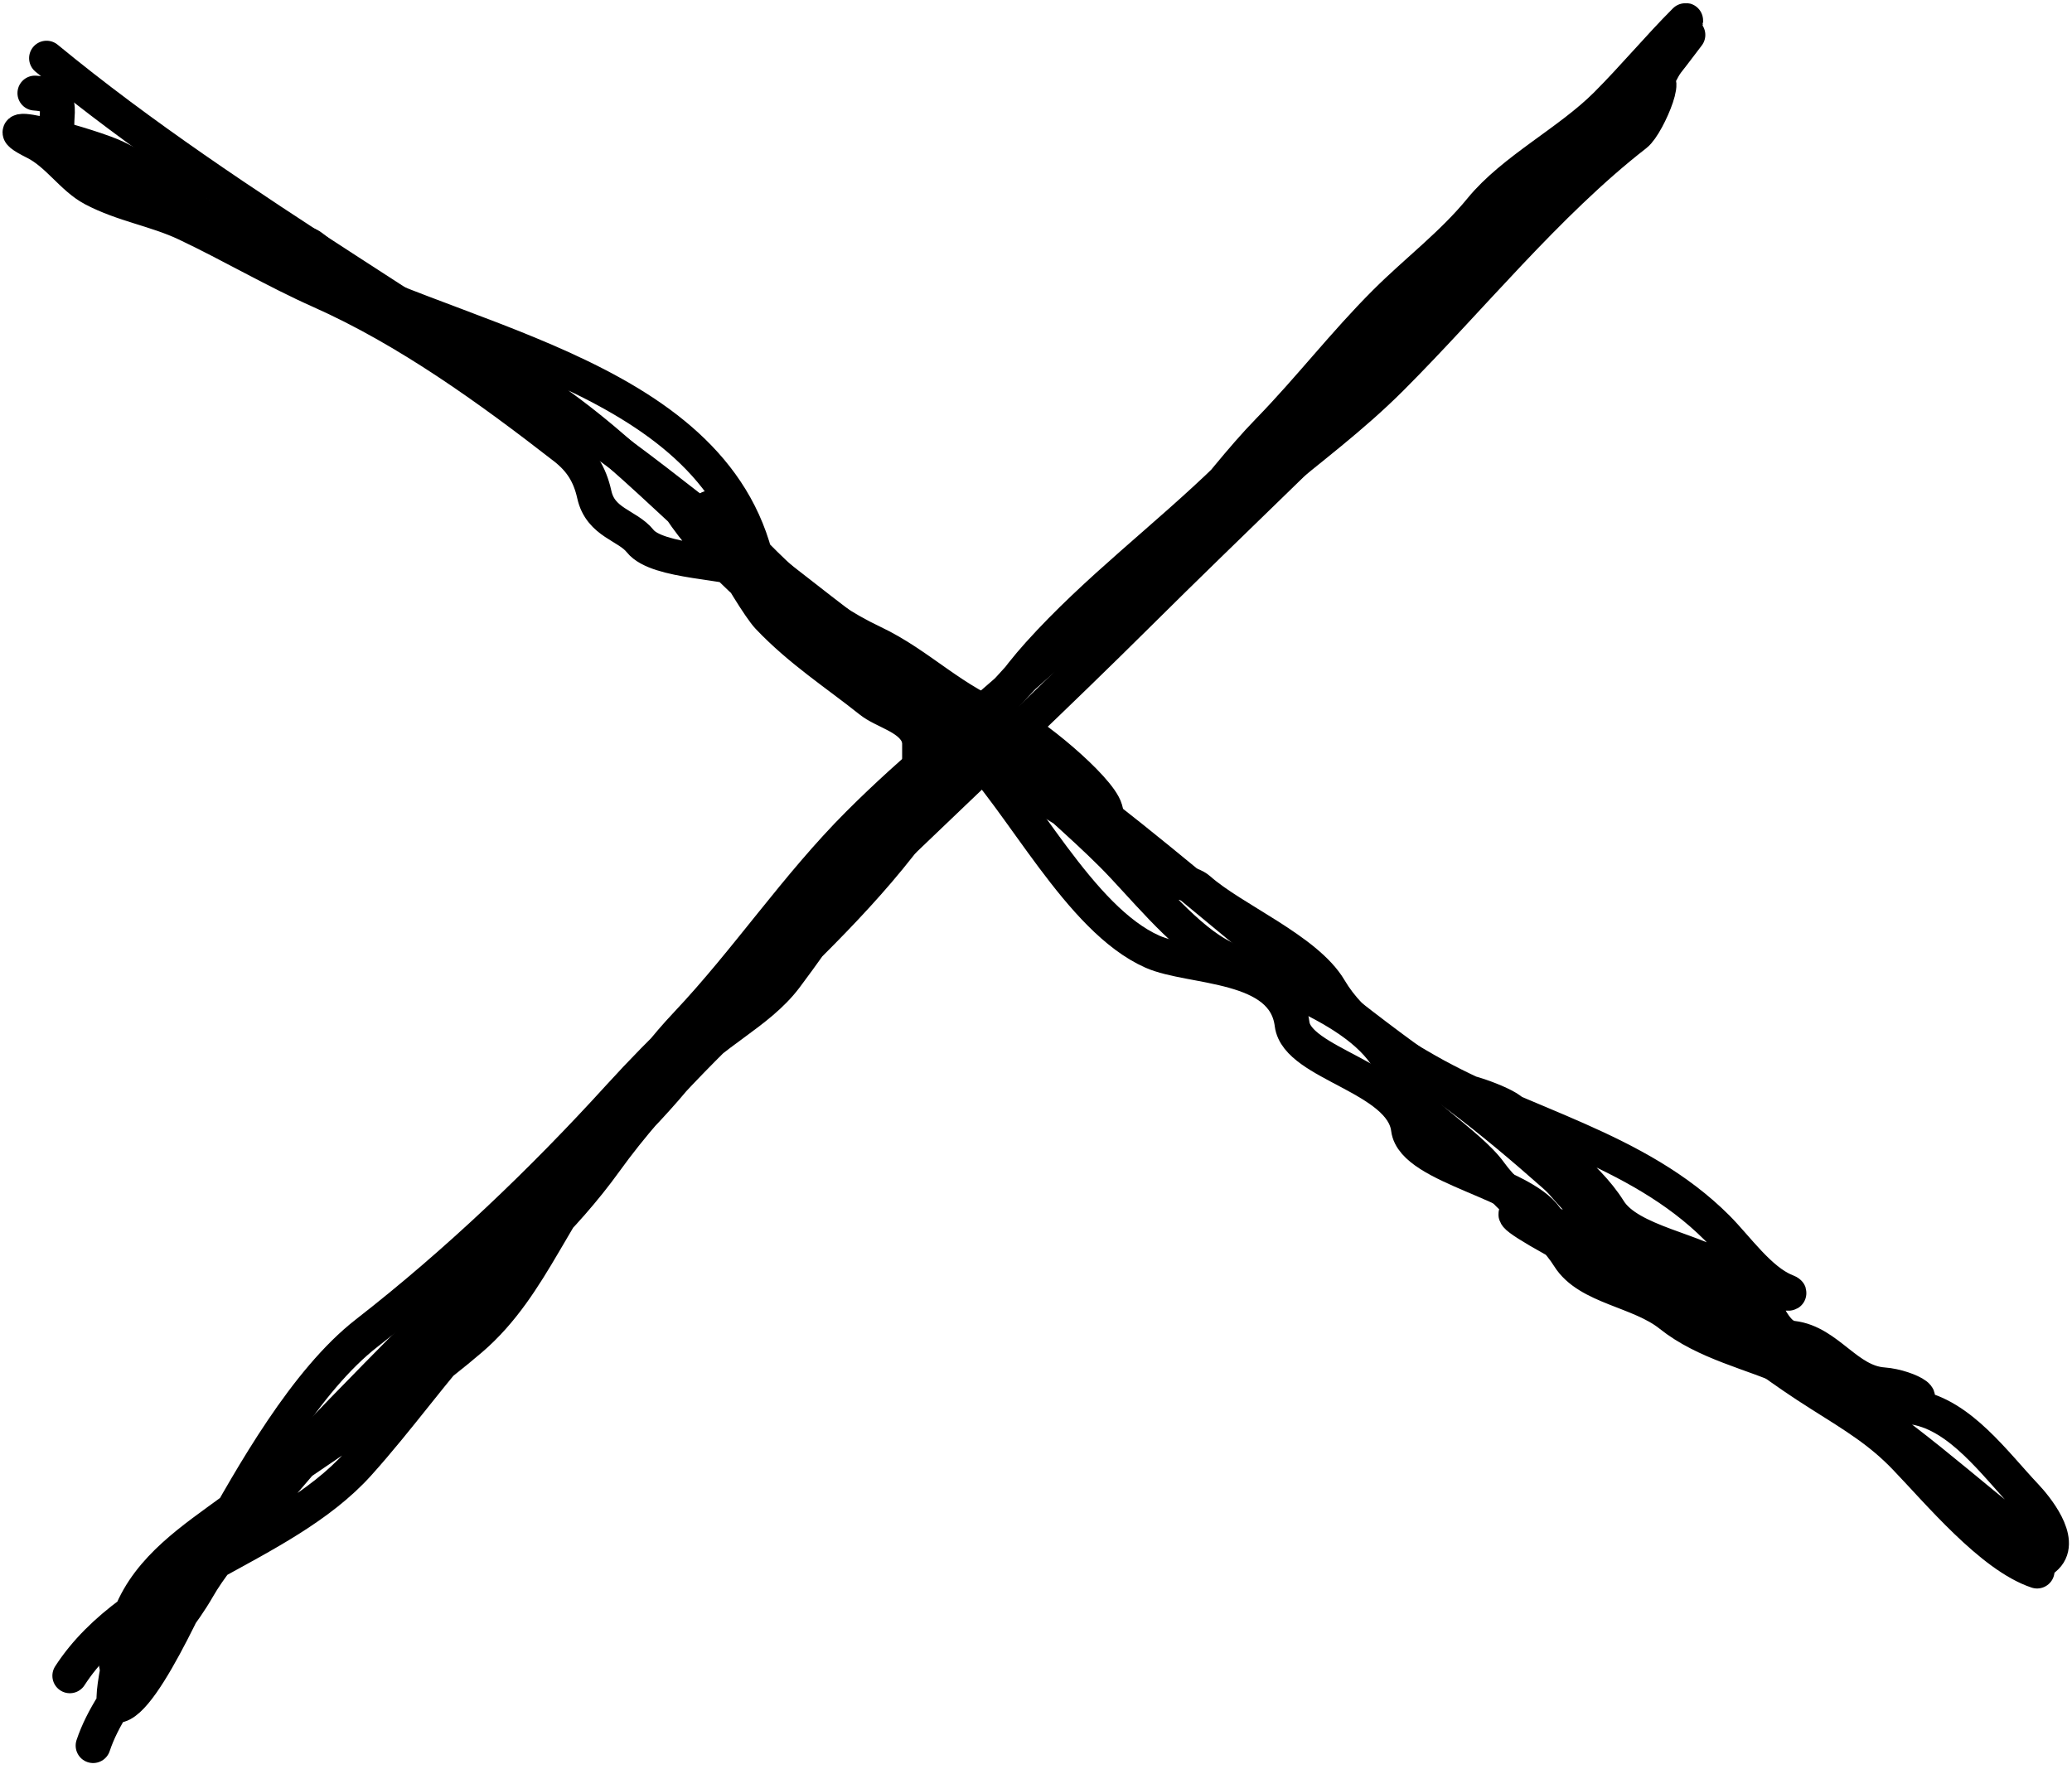
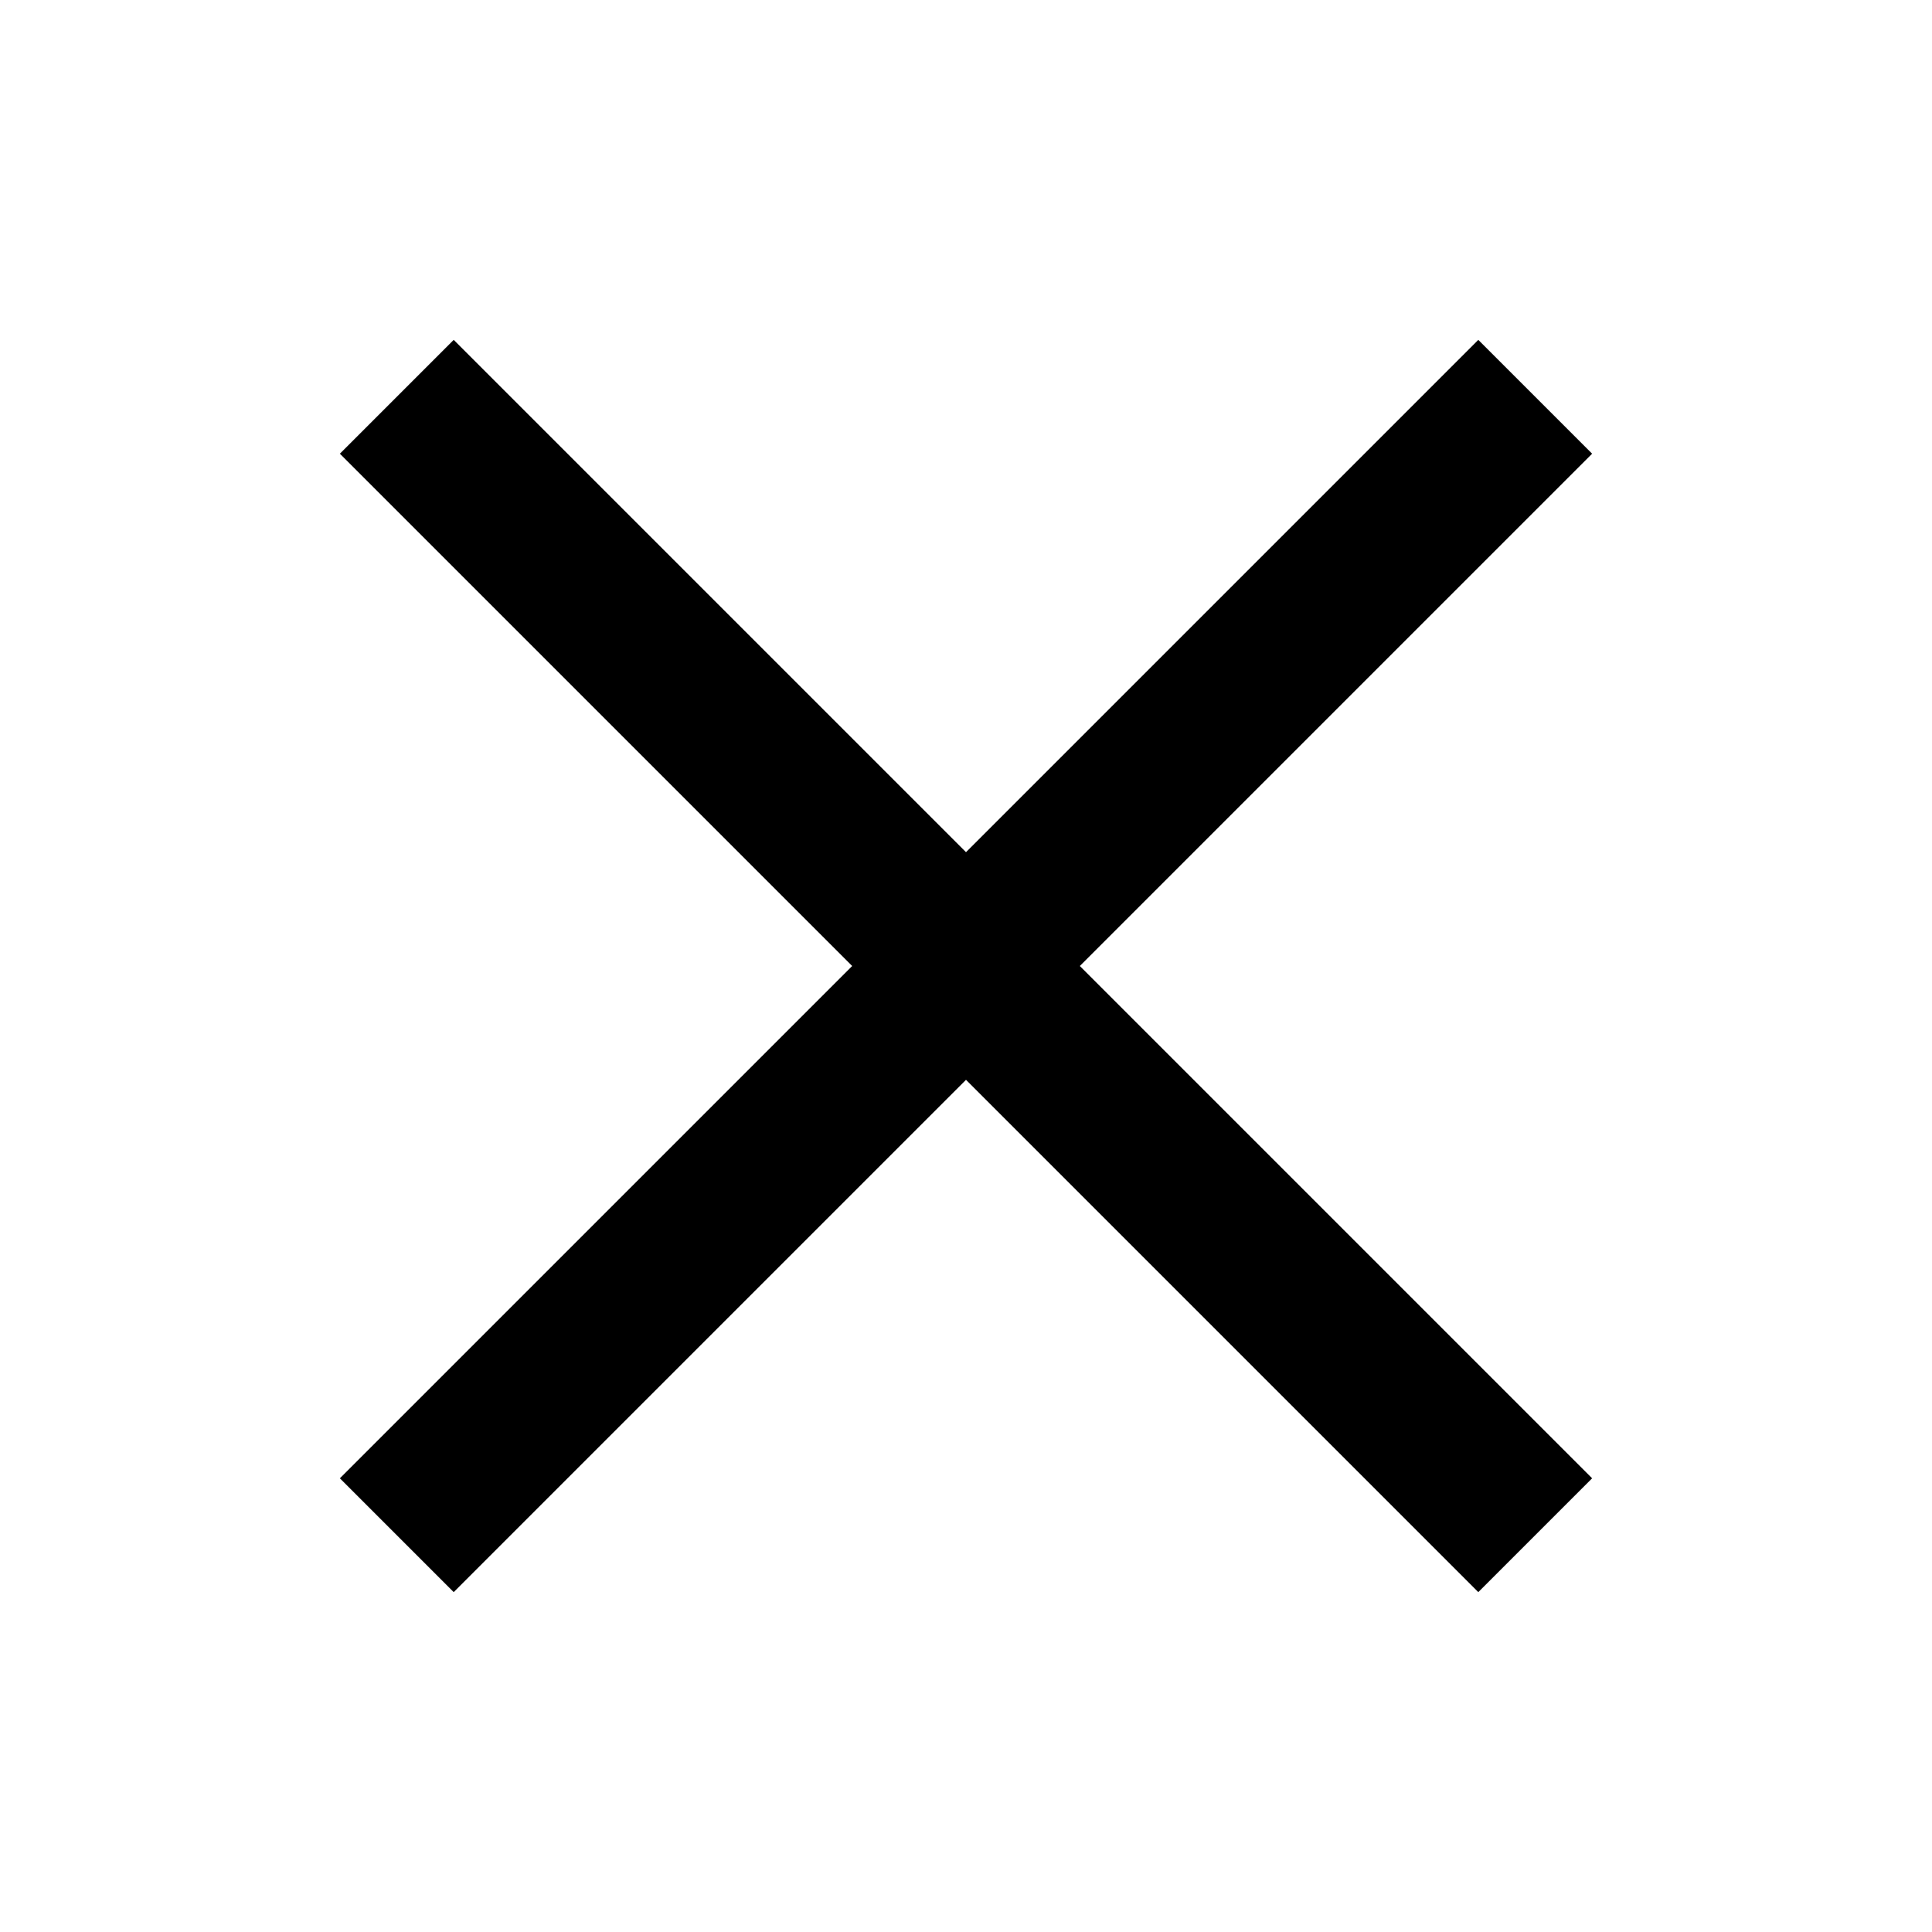
- <svg xmlns="http://www.w3.org/2000/svg" width="178" height="152" viewBox="0 0 178 152" fill="none">
-   <path d="M10 143C23.684 125.632 40.739 110.48 55.722 94.222C69.136 79.666 83.763 66.704 97.778 52.778C113.664 36.991 131.514 20.981 145 3" stroke="black" stroke-width="3" stroke-linecap="round" />
-   <path d="M4 5C20.334 18.451 39.559 28.422 56.389 41.389C65.882 48.703 75.067 56.341 85.056 63C98.567 72.008 109.87 83.326 123.056 92.556C134.936 100.872 143.899 111.939 156.333 119.778C159.442 121.738 161.521 122.994 163.667 125.222C166.522 128.187 171.089 133.696 175 135" stroke="black" stroke-width="3" stroke-linecap="round" />
-   <path d="M6 144C11.459 135.563 24.166 133.124 30.778 125.778C34.229 121.943 37.297 117.607 40.778 113.778C47.926 105.914 51.7 95.729 59 88C64.196 82.498 68.407 76.148 73.778 70.778C78.511 66.044 83.213 62.358 88.056 58C94.48 52.218 102.17 47.154 108.889 41.556C112.521 38.529 116.127 35.873 119.5 32.5C126.26 25.74 132.918 17.453 140.5 11.556C141.613 10.69 143.852 5.148 141.444 7.556C136.916 12.084 132.457 16.729 128 21.389C124.754 24.783 120.121 27.491 116.444 30.5C112.627 33.623 109.139 37.516 105.556 41C100.128 46.277 94.267 50.617 89.222 56.222C85.36 60.513 82.816 65.739 78.556 70C70.363 78.193 60.81 85.875 53.222 94.222C46.612 101.494 39.273 108.51 31.5 114.556C26.287 118.61 21.713 126.716 18.5 132.5C17.417 134.45 12.398 146.556 10 146.556C9.165 146.556 11.09 139.115 11.222 138.778C12.822 134.706 16.645 132.245 20 129.778C26.848 124.743 34.186 120.42 40.444 115.056C45.88 110.397 47.727 103.273 52.5 98.5C54.487 96.513 56.851 94.058 58.556 91.889C61.013 88.761 65.112 87.128 67.5 83.944C73.243 76.287 77.834 68.166 84.5 61.5C87.831 58.169 89.963 54.98 94.111 52.444C100.107 48.78 104.137 41.998 109 37C112.51 33.393 115.457 29.543 119 26C121.698 23.302 124.752 21.02 127.222 18C130.015 14.586 134.775 12.225 138 9C140.338 6.662 142.493 4.063 144.778 1.778C145.216 1.34 141.705 8.637 139.778 10.778C137.237 13.601 136.055 15.011 132.778 17C127.447 20.236 123.338 24.901 118.556 29C115.219 31.86 111.67 35.33 108.556 38.444C105.388 41.612 101.142 46.516 97.5 48.944C94.491 50.951 92.059 53.941 89.5 56.5C87.134 58.866 83.599 62.615 82.056 65.444C74.621 79.074 60.818 87.53 52 99.778C44.806 109.769 33.315 116.678 25.5 126.056C22.811 129.283 18.887 133.143 17 136.444C14.481 140.853 9.605 145.184 8 150" stroke="black" stroke-width="3" stroke-linecap="round" />
-   <path d="M3 8C6.514 8.22 3.779 10.668 5.556 12.444C7.558 14.447 10.573 15.962 13 17.444C15 18.667 18.57 20.865 21 21C22.377 21.076 25.675 20.34 26.778 21.222C33.679 26.743 42.12 30.382 48.944 35.5C56.876 41.449 62.883 49.108 71.444 54C73.898 55.402 76.822 57.943 79 60C80.543 61.457 88.206 65.825 83 63.222C76.049 59.746 71.869 52.275 65 49.222C62.769 48.231 56.484 48.355 55 46.5C53.898 45.122 51.596 44.932 51.056 42.5C50.665 40.742 49.896 39.53 48.5 38.444C42.066 33.441 35.024 28.344 27.5 25C23.714 23.317 19.805 21.025 16 19.222C13.396 17.989 10.581 17.589 8 16.222C6.207 15.273 4.97 13.207 3 12.222C-1.735 9.855 8.04 12.576 10 13.556C11.872 14.491 14.375 15.664 15.778 17.222C18.348 20.078 22.21 19.956 25.555 22C37.545 29.327 61.324 31.707 65.055 48.5C66.088 53.144 73.825 54.296 76.222 58C77.15 59.433 79 59.499 79 61.5C79 63.463 79 65.426 79 67.389C79 68.854 79.463 64.295 78.778 63C78.009 61.549 75.901 61.121 74.778 60.222C71.885 57.908 68.758 55.911 66 53C64.628 51.552 58.304 40.489 62 44.556C66.045 49.005 69.713 52.718 75 55.222C79.093 57.161 81.854 60.331 86.444 62C88.384 62.705 94.414 67.699 94.944 69.556C96.165 73.827 86.375 65.986 86 65.778C85.49 65.494 82.179 62.266 83 61.444C84.259 60.185 85.519 63.963 86.778 65.222C89.578 68.023 92.779 70.668 95.555 73.444C98.057 75.946 101.373 80.181 104.556 82C108.764 84.405 118.322 86.876 119.944 92.556C120.657 95.05 126.135 98.188 128 100.778C129.869 103.374 133.084 105.289 134.778 108C136.426 110.636 140.839 110.871 143.5 113C146.502 115.401 150.497 116.221 154 117.778C160.532 120.681 166.736 126.389 172.5 131C173.105 131.484 173.871 135.685 175.778 133.778C177.218 132.338 174.901 129.51 174 128.556C171.345 125.745 168.424 121.648 164.556 120.944C160.654 120.235 157.667 118.533 154.778 116.222C153.717 115.373 150.509 115.532 149 114.778C147.593 114.074 145.853 113.19 144.778 112.222C141.202 109.004 137.398 108.665 133.5 106.5C125.397 101.998 134.454 105.449 138 107.222C146.076 111.26 153.806 117.988 162.611 119.944C166.686 120.85 164.072 119.17 161.778 119C158.655 118.769 157.046 115.358 154 115C152.183 114.786 151.765 111.866 150.444 111.111C148.734 110.134 147.503 111.379 146 109.5C144.222 107.277 139.581 106.901 137.222 104.778C134.428 102.263 132.778 99.624 130 97C128.714 95.785 126.885 95.108 125.5 94C124.48 93.184 129.24 94.734 129.944 95.556C132.429 98.454 136.223 100.801 138.222 104C139.984 106.819 145.893 107.417 148.5 109.444C149.846 110.491 154.972 111.578 153.389 110.944C151.159 110.053 149.178 107.178 147.5 105.5C140.616 98.616 130.761 96.689 122.556 92C119.517 90.264 116.109 88.207 114.222 85C112.233 81.619 105.871 78.996 103 76.444C102.244 75.773 100.868 75.848 99.944 75.444C97.837 74.522 97.255 72.727 95.444 71.556C92.889 69.902 90.892 68.416 88.5 66.556C85.347 64.103 82.781 62.843 79.555 61C75.942 58.935 72.772 55.873 69 53.778C65.126 51.625 60.174 46.623 58 43" stroke="black" stroke-width="3" stroke-linecap="round" />
-   <path d="M83 64C87.814 68.814 92.702 78.979 99 81.778C102.337 83.261 110.332 82.657 111 88C111.428 91.423 120.444 92.554 121 97C121.416 100.33 131.355 101.71 133 105" stroke="black" stroke-width="3" stroke-linecap="round" />
+ <svg xmlns="http://www.w3.org/2000/svg" width="24" height="24" viewBox="0 0 24 24" fill="none">
+   <mask id="mask0_56_67" style="mask-type:alpha" maskUnits="userSpaceOnUse" x="0" y="0" width="24" height="24">
+     <rect width="24" height="24" fill="#D9D9D9" />
+   </mask>
+   <g mask="url(#mask0_56_67)">
+     <path fill-rule="evenodd" clip-rule="evenodd" d="M12 10.586L18.364 4.222L19.778 5.636L13.414 12L19.778 18.364L18.364 19.778L12 13.414L5.636 19.778L4.222 18.364L10.586 12L4.222 5.636L5.636 4.222L12 10.586Z" fill="black" />
+   </g>
</svg>
